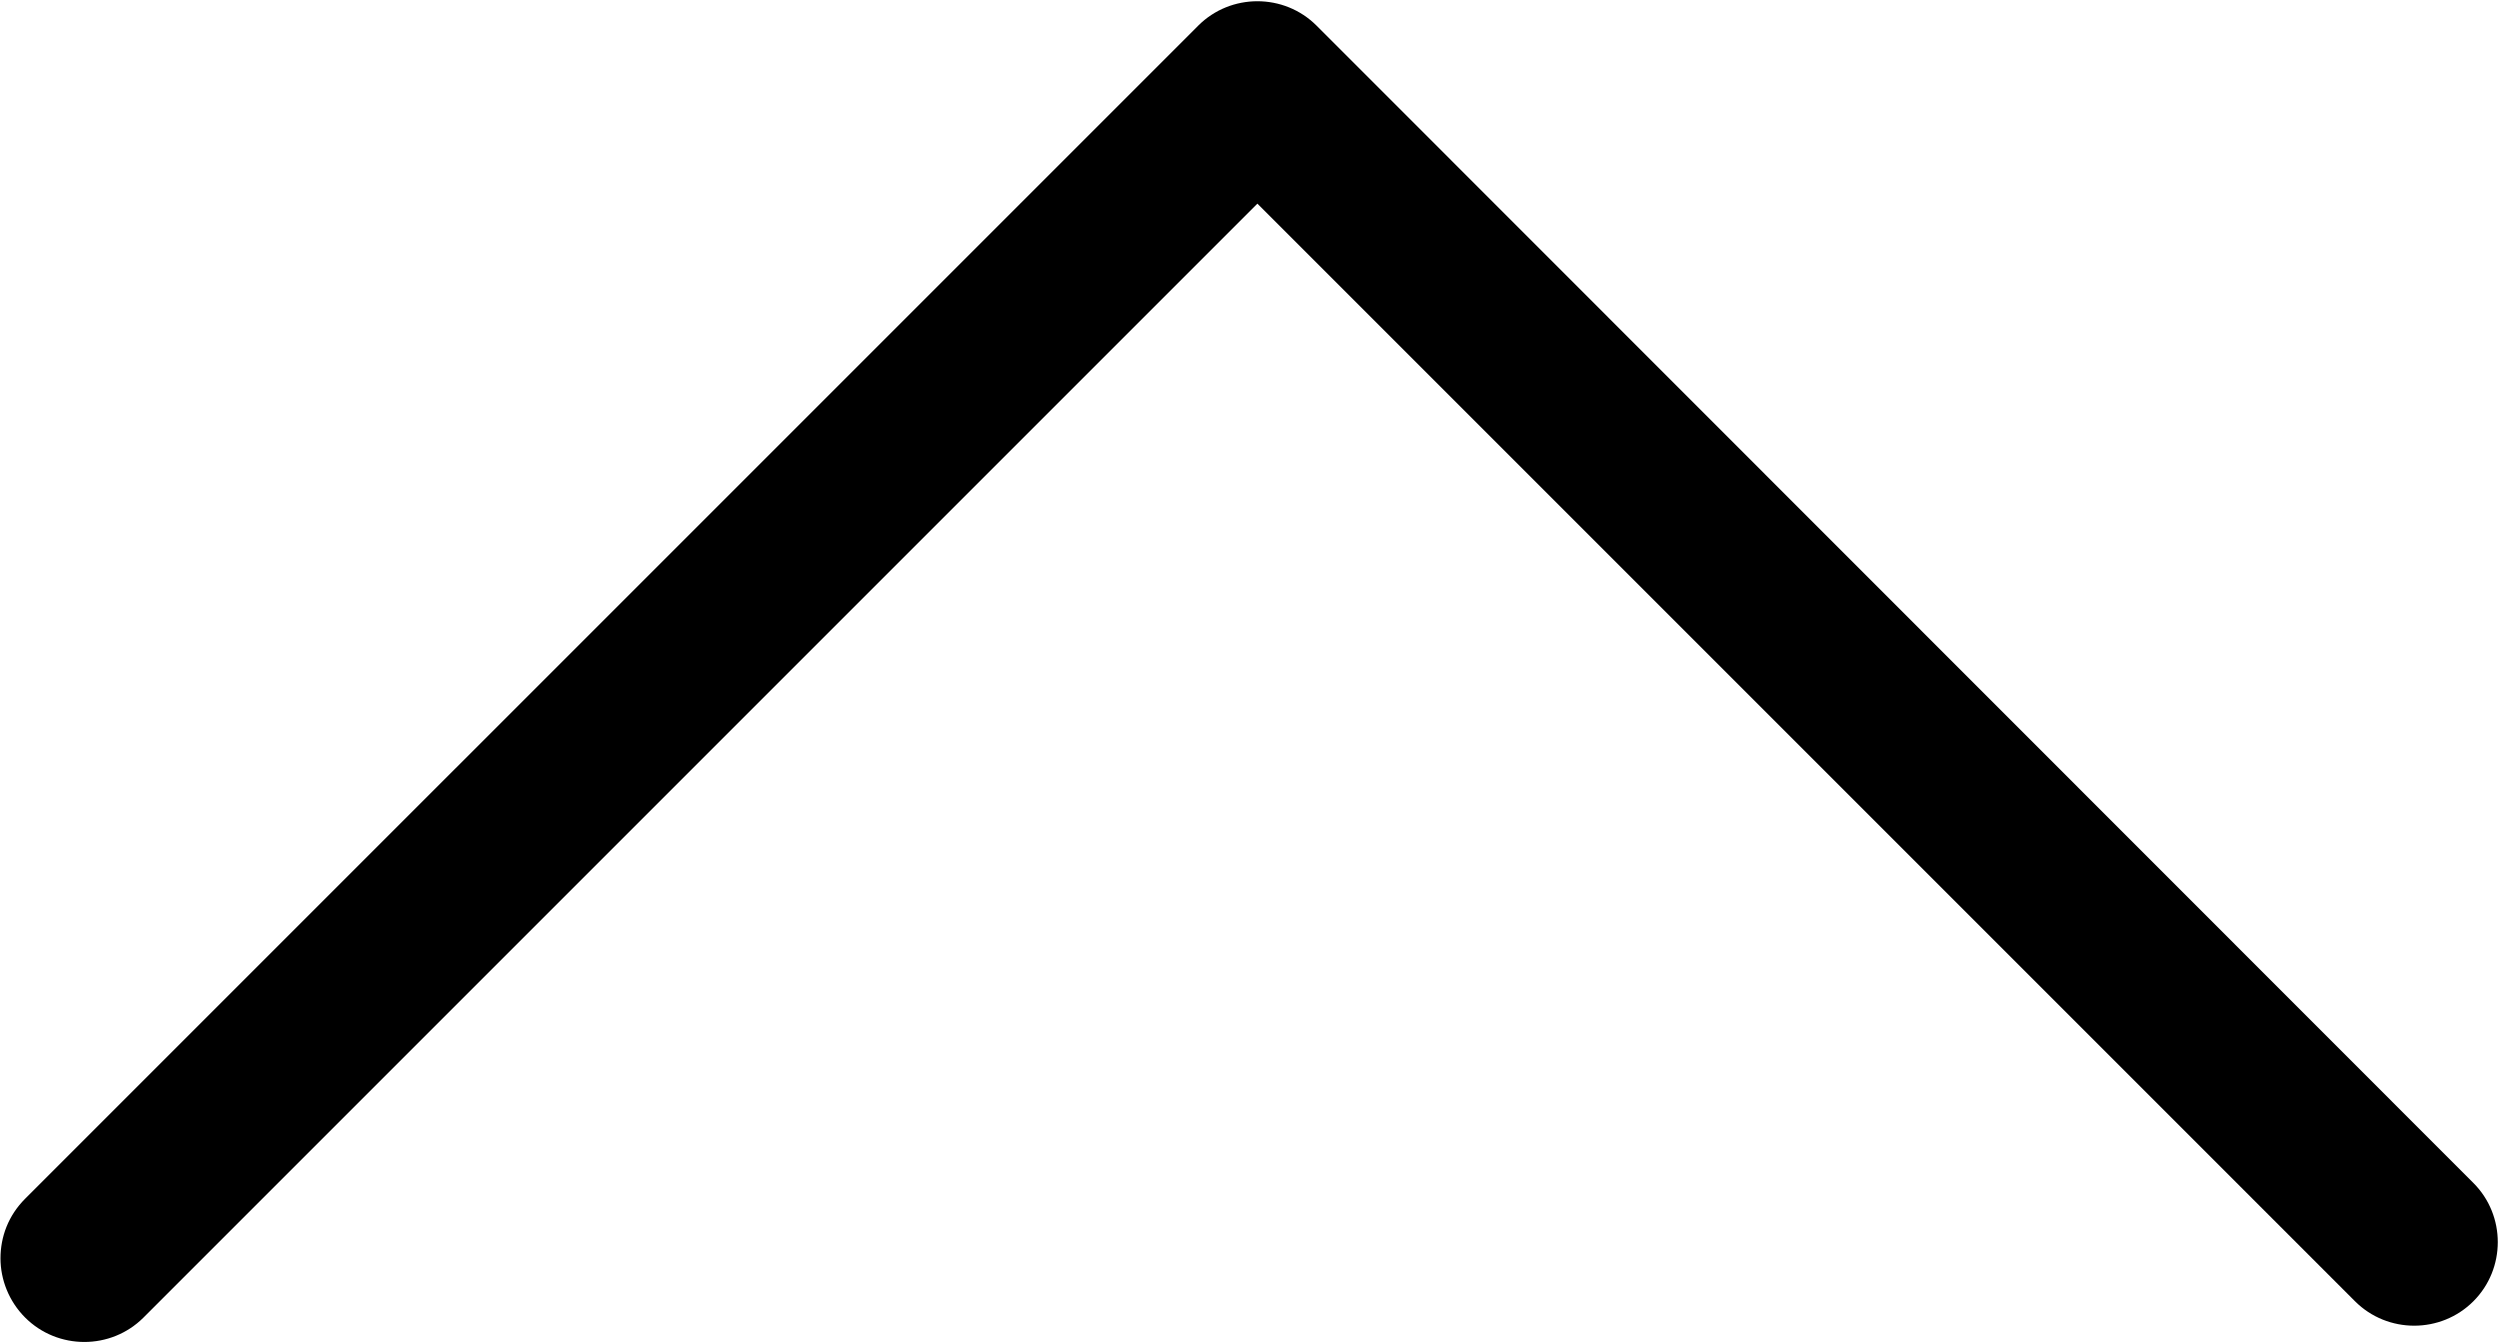
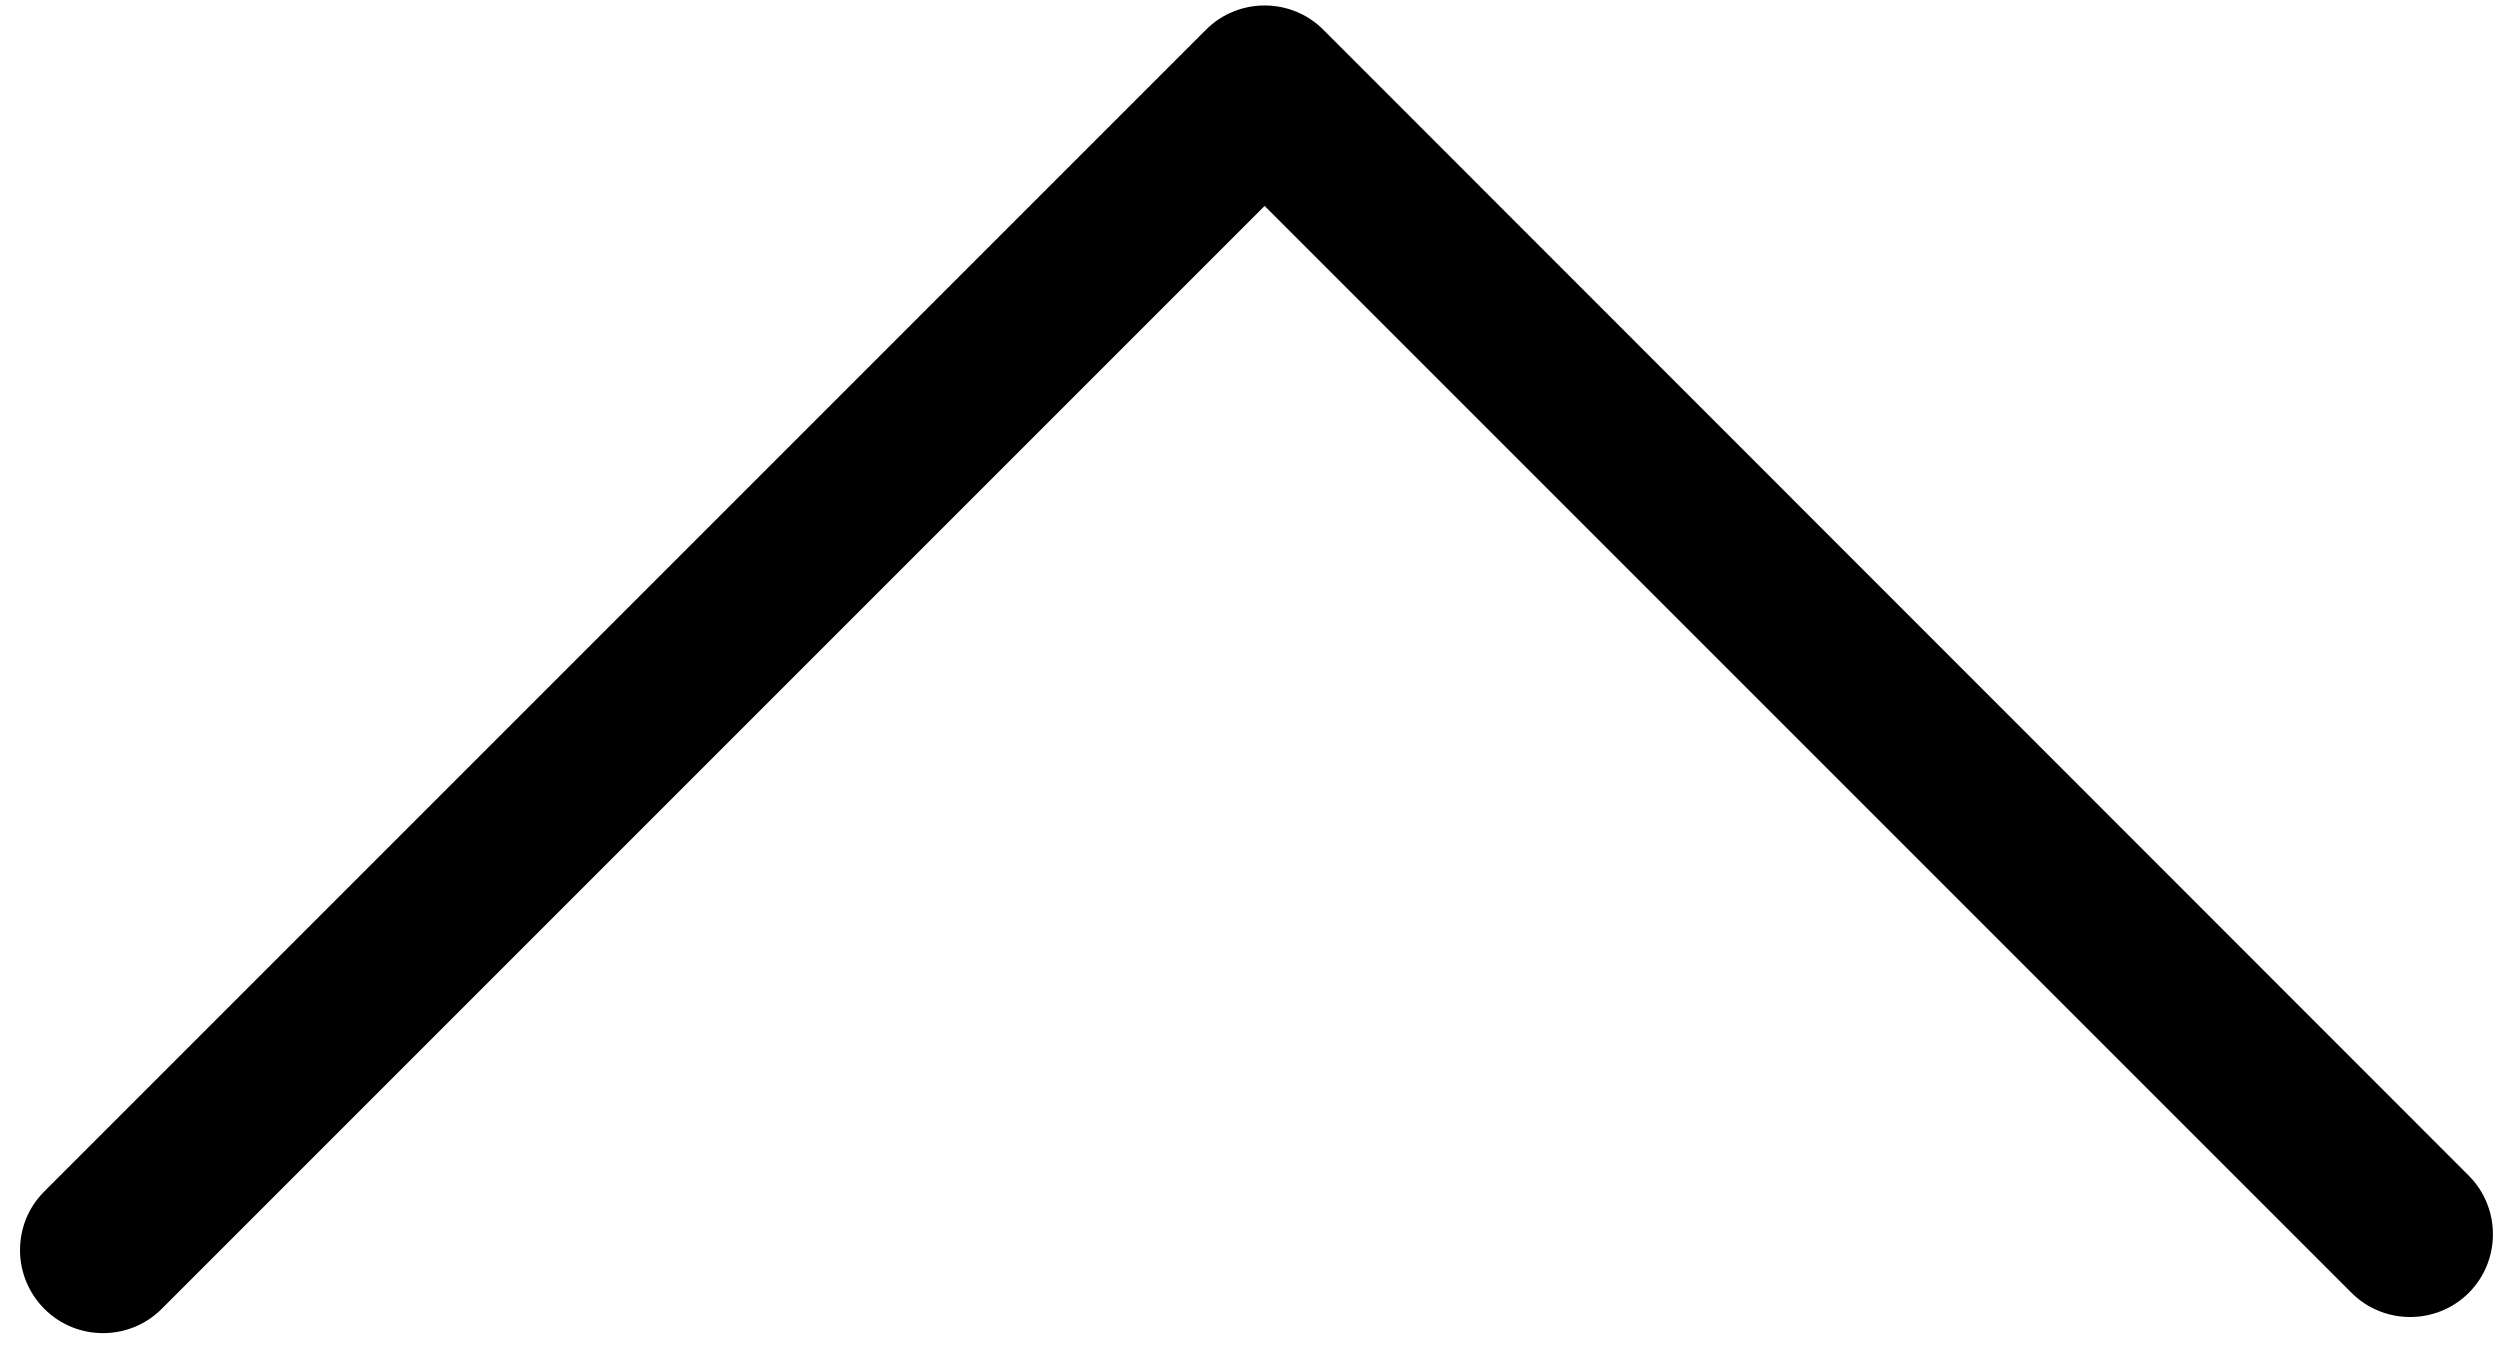
- <svg xmlns="http://www.w3.org/2000/svg" width="1014" height="545" viewBox="0 0 1014 545" fill="currentcolor">
-   <path d="M0.2 510.4C0.2 519 3.6 527.801 10.2 534.401C23.4 547.601 45 547.601 58.2 534.401L510 82.601L955.2 527.801C968.4 541.001 990 541.001 1003.2 527.801C1016.4 514.601 1016.4 493.001 1003.2 479.801L534 10.401C520.8 -2.799 499.2 -2.799 486 10.401L10.2 486.201C3.4 493.001 0.2 501.6 0.2 510.4Z" fill="currentcolor" />
+ <svg width="107" height="58" viewBox="0 0 107 58">
+   <path d="M0.857 53.515C0.857 54.414 1.212 55.334 1.902 56.023C3.281 57.403 5.538 57.403 6.917 56.023L54.127 8.814L100.647 55.334C102.026 56.713 104.283 56.713 105.663 55.334C107.042 53.954 107.042 51.697 105.663 50.318L56.635 1.269C55.256 -0.11 52.998 -0.11 51.619 1.269L1.902 50.987C1.191 51.697 0.857 52.596 0.857 53.515Z" fill="black" />
</svg>
